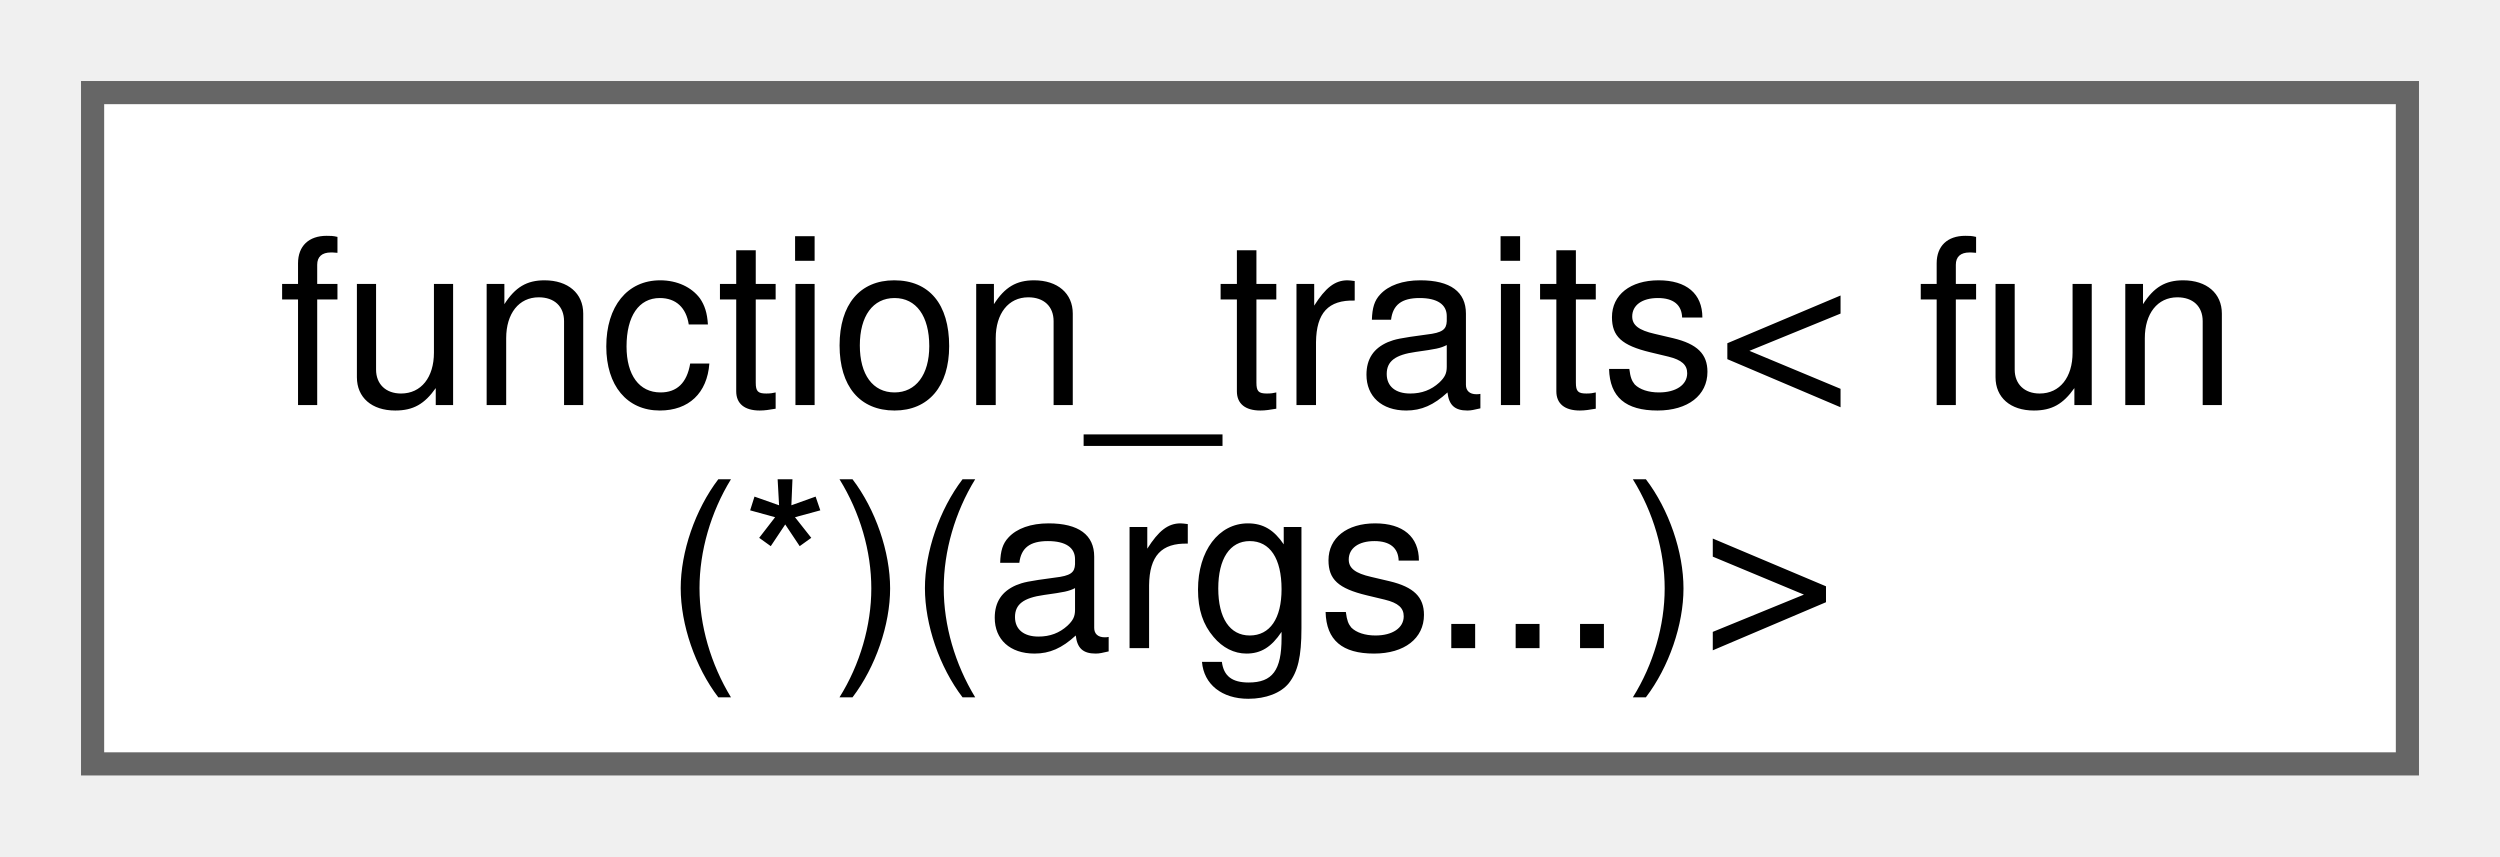
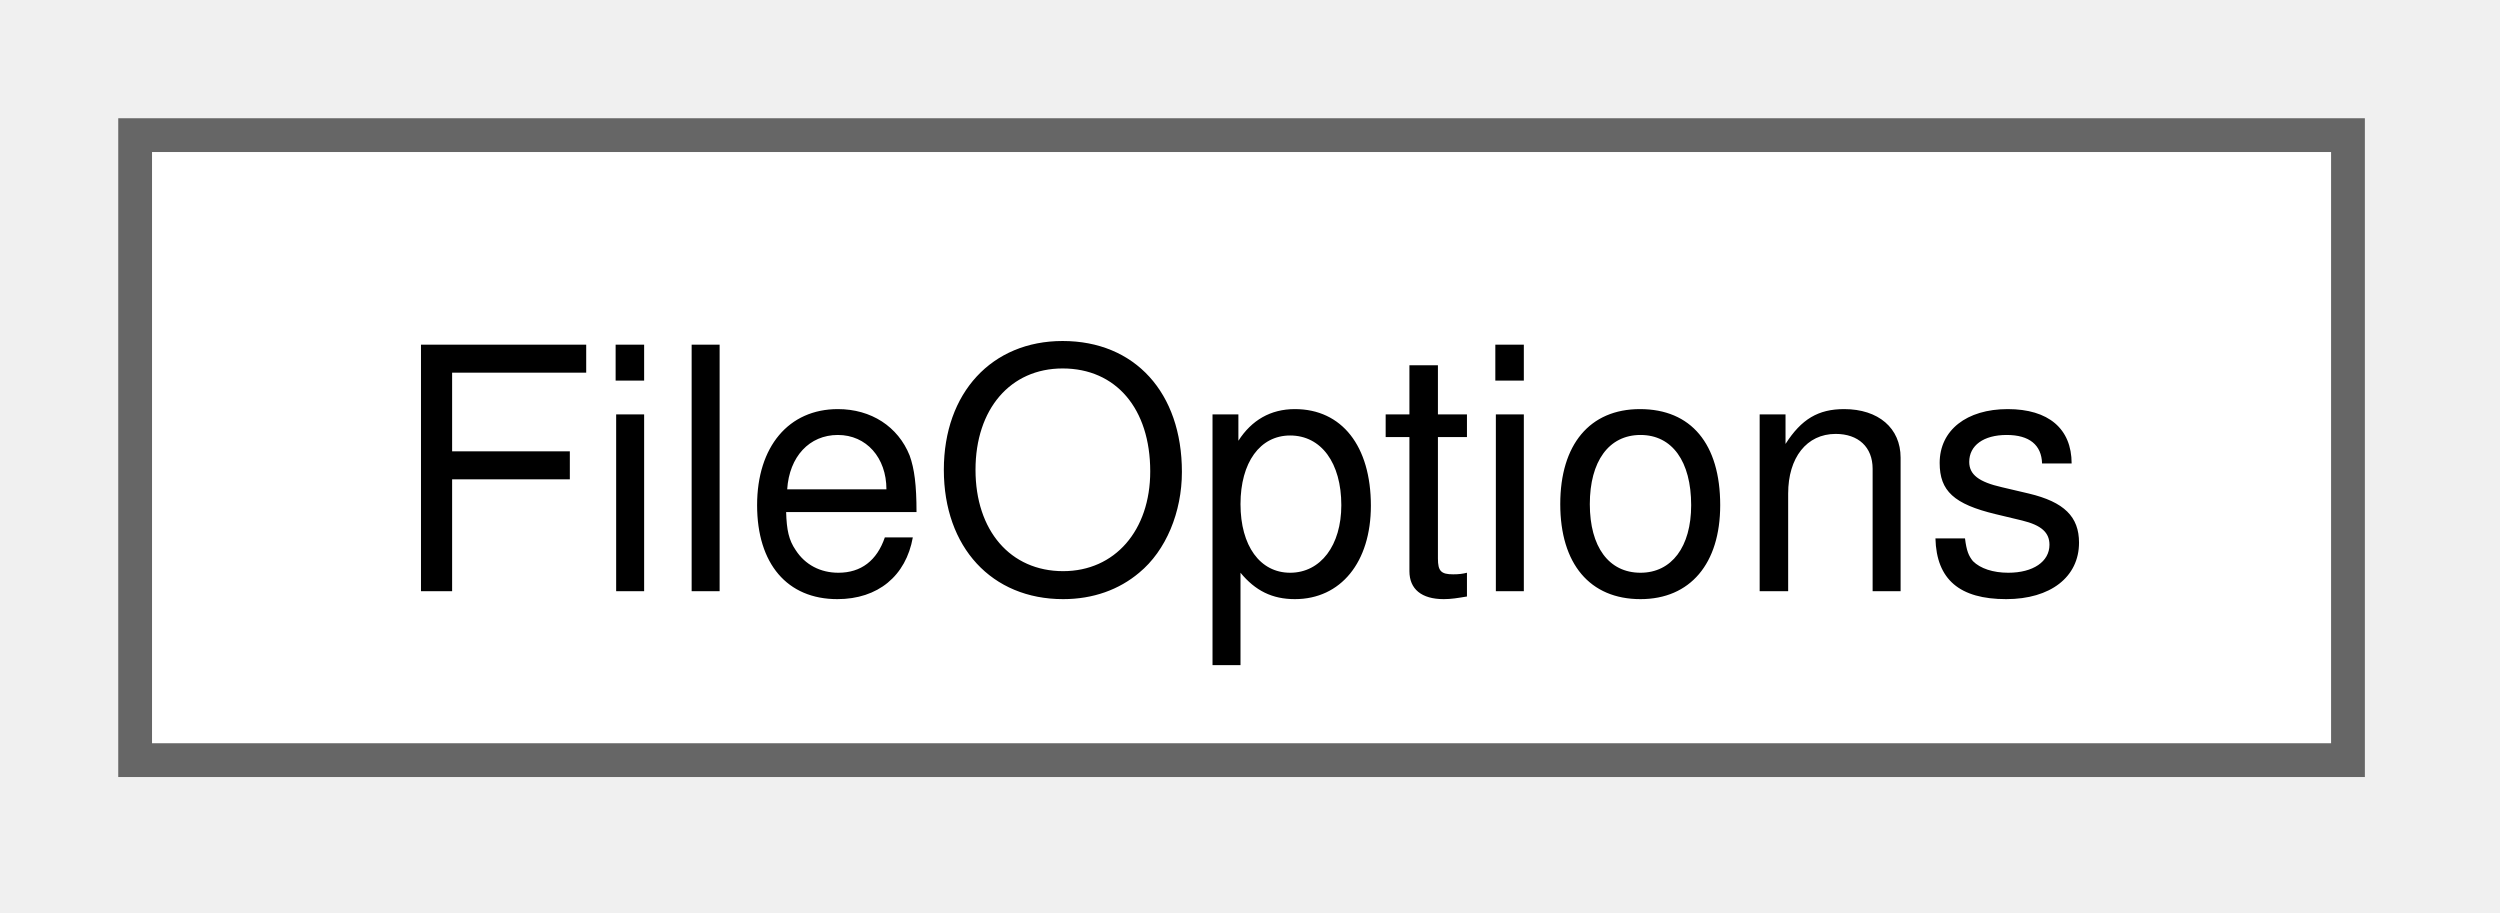
- <svg xmlns="http://www.w3.org/2000/svg" xmlns:xlink="http://www.w3.org/1999/xlink" width="108pt" height="37pt" viewBox="0.00 0.00 108.00 37.00">
-   <g id="graph0" class="graph" transform="scale(1 1) rotate(0) translate(4 33)">
+ <svg xmlns="http://www.w3.org/2000/svg" xmlns:xlink="http://www.w3.org/1999/xlink" width="74pt" height="27pt" viewBox="0.00 0.00 74.00 27.00">
+   <g id="graph0" class="graph" transform="scale(1 1) rotate(0) translate(4 22.5)">
    <g id="Node000000" class="node">
      <g id="a_Node000000">
-         <a xlink:href="structfunction__traits_3_01fun_07_5_08_07args_8_8_8_08_4.html" target="_top" xlink:title=" ">
-           <polygon fill="white" stroke="#666666" points="100,-29 0,-29 0,0 100,0 100,-29" />
-           <text xml:space="preserve" text-anchor="start" x="8" y="-15.5" font-family="Helvetica,sans-Serif" font-size="10.00">function_traits&lt; fun</text>
-           <text xml:space="preserve" text-anchor="middle" x="50" y="-5" font-family="Helvetica,sans-Serif" font-size="10.00">(*)(args...)&gt;</text>
+         <a xlink:href="structFileOptions.html" target="_top" xlink:title=" ">
+           <polygon fill="white" stroke="#666666" points="65.5,-18.5 0,-18.5 0,0 65.5,0 65.5,-18.5" />
+           <text xml:space="preserve" text-anchor="middle" x="32.75" y="-5" font-family="Helvetica,sans-Serif" font-size="10.00">FileOptions</text>
        </a>
      </g>
    </g>
  </g>
</svg>
